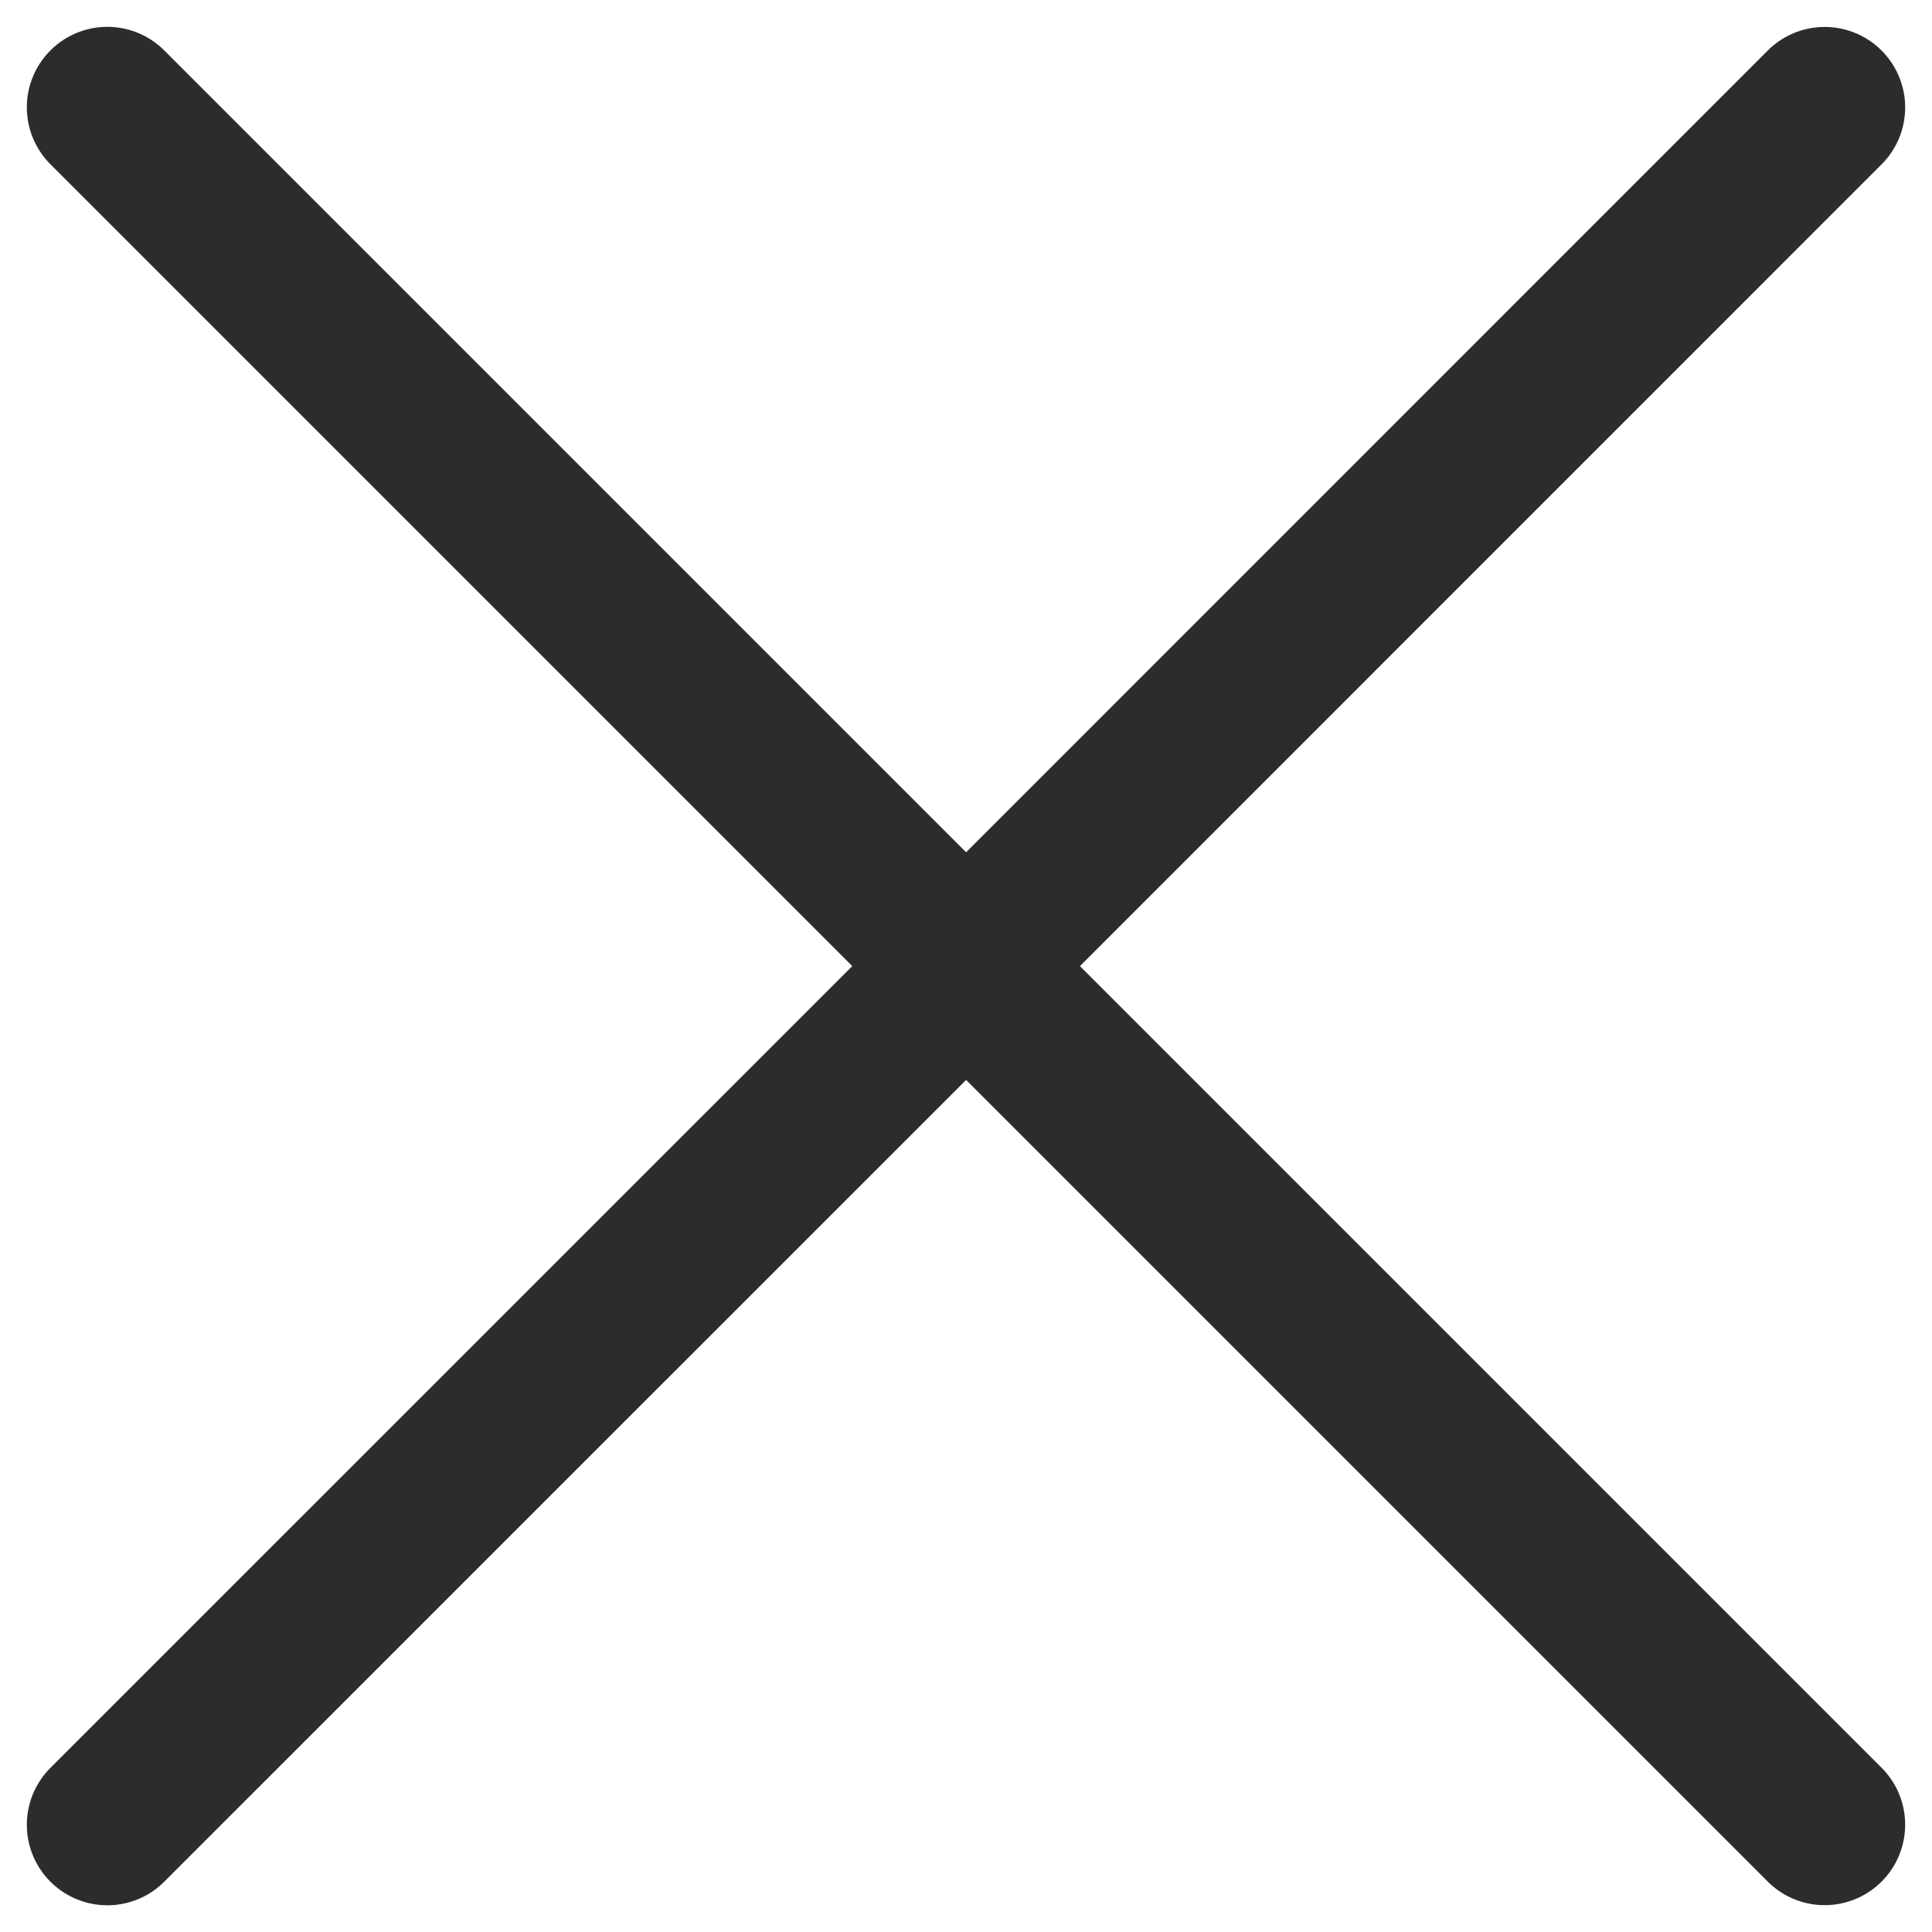
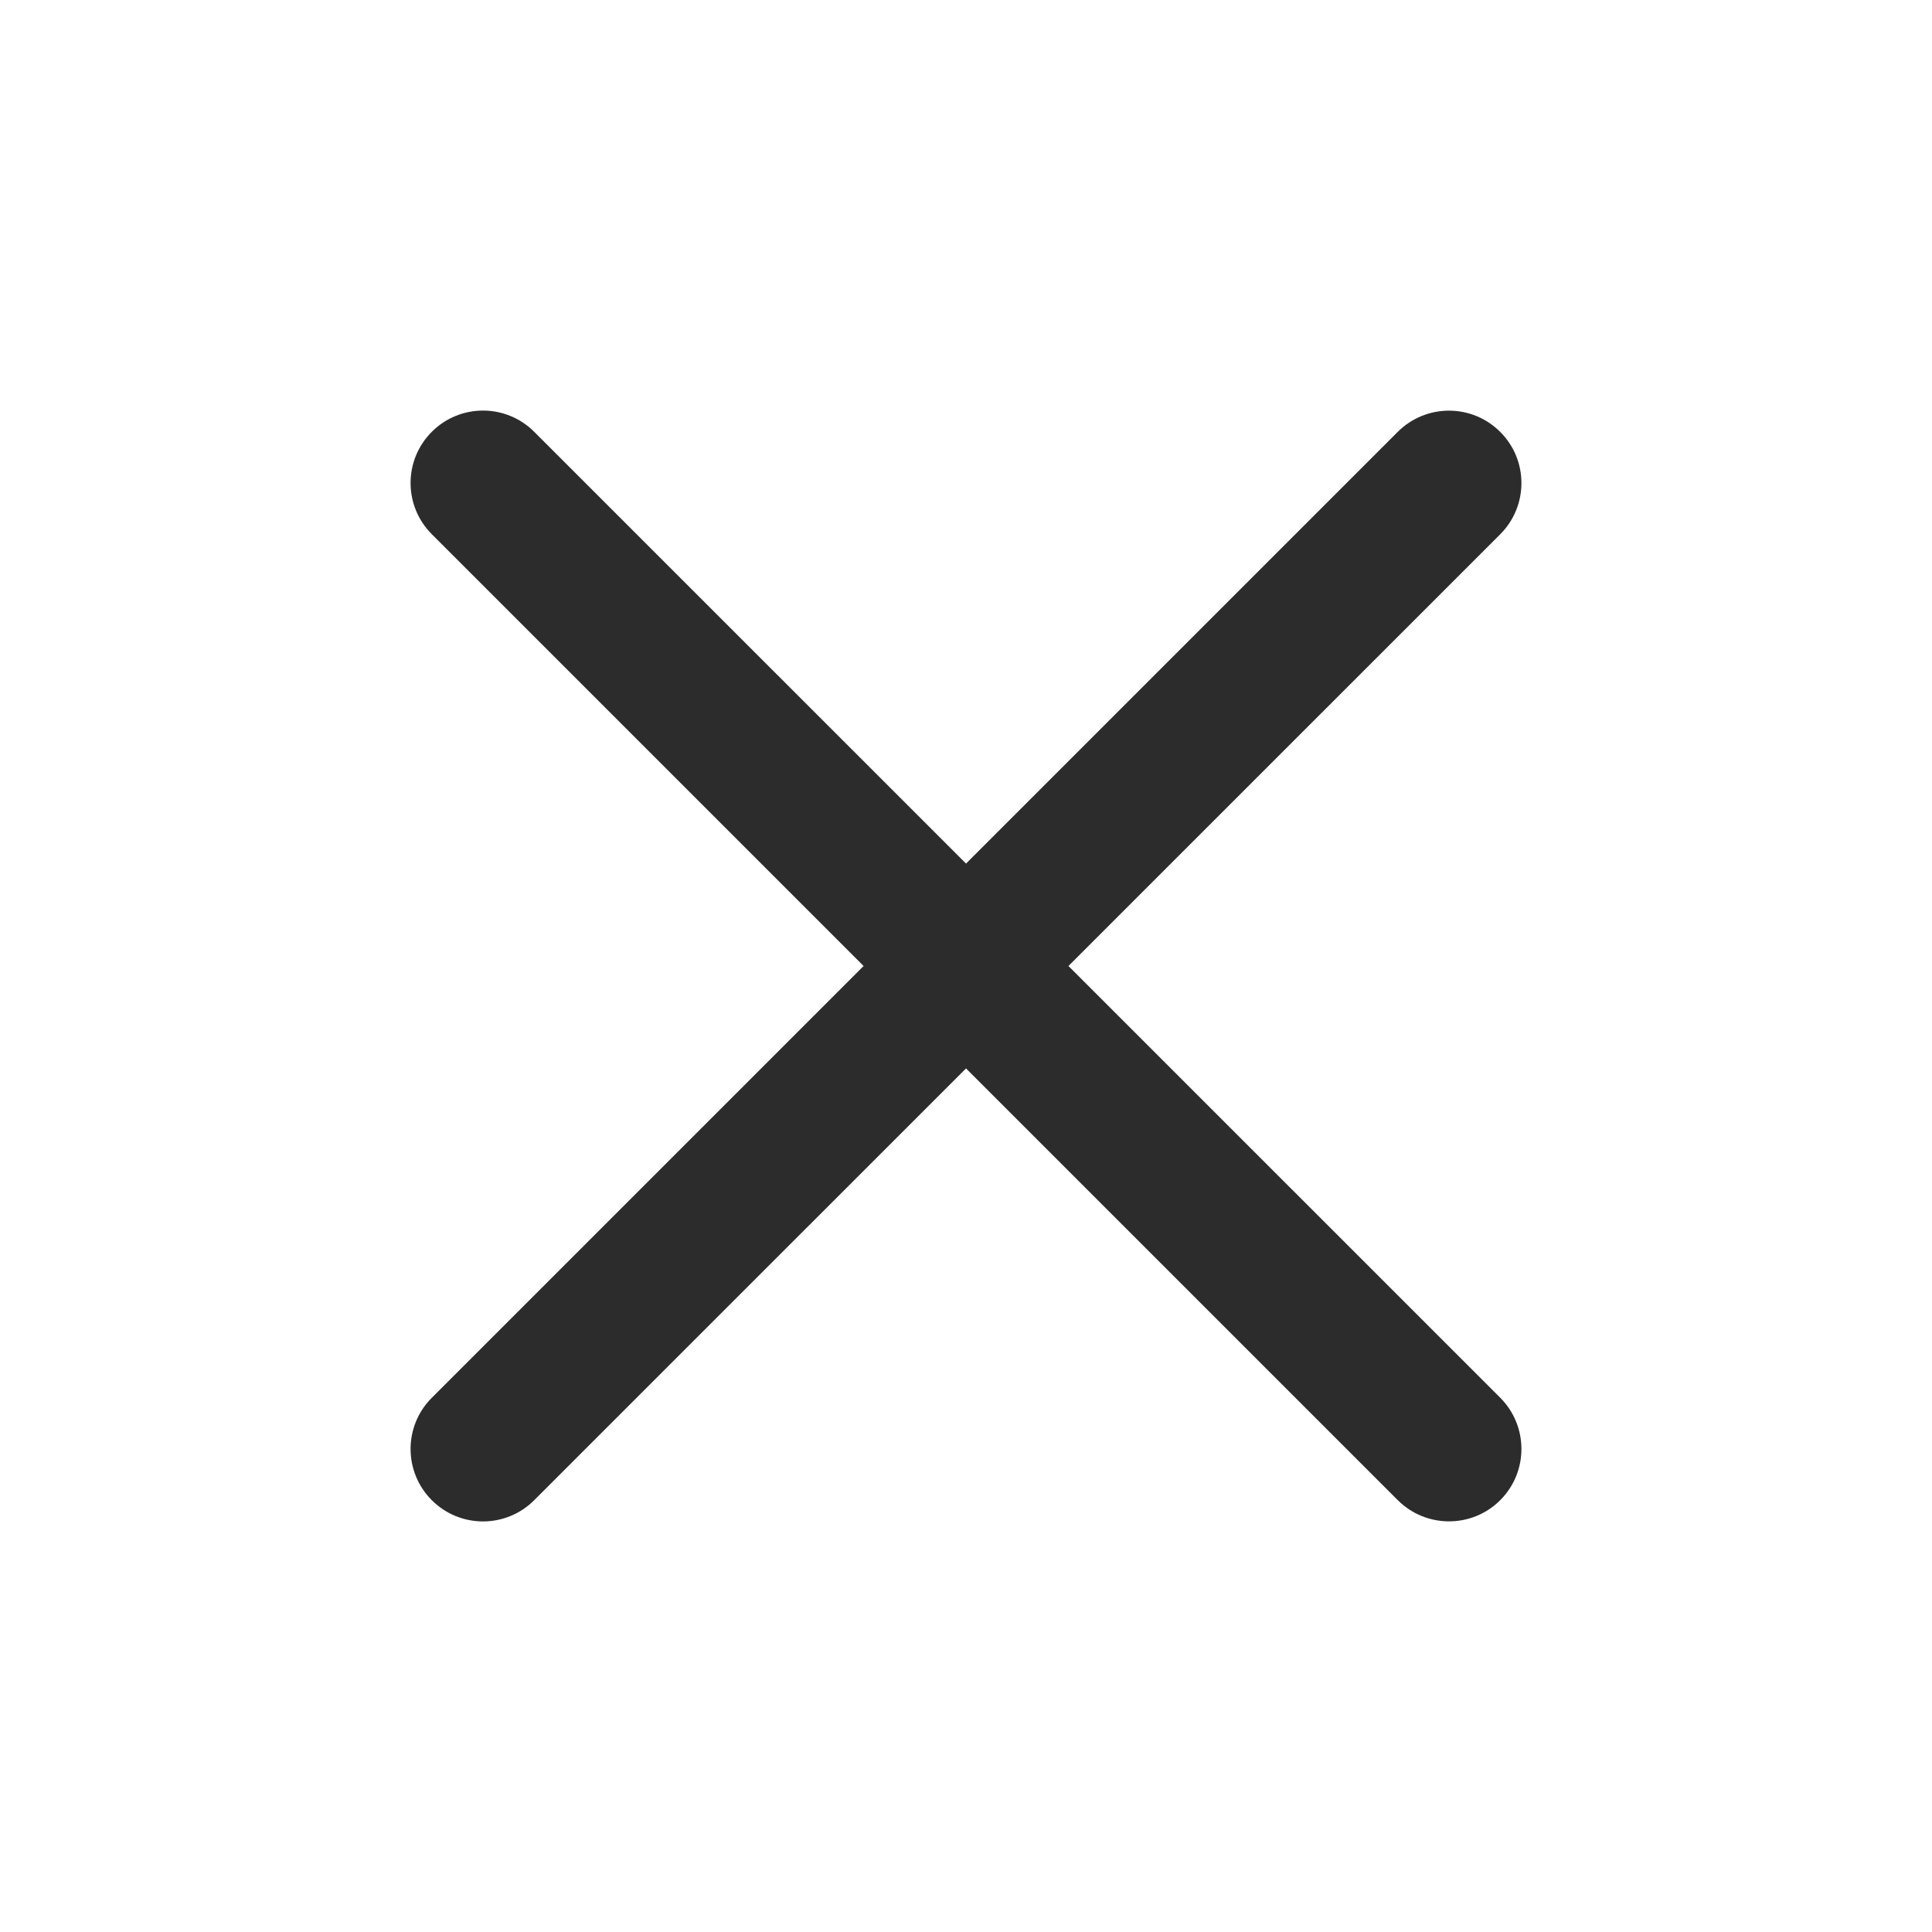
- <svg xmlns="http://www.w3.org/2000/svg" width="18" height="18" viewBox="0 0 18 18" fill="none">
-   <path d="M17 1.001L9.001 9.001M9.001 9.001L1 17.001M9.001 9.001L17 17M9.001 9.001L1 1" stroke="#2C2C2C" stroke-width="1.5" stroke-linecap="round" stroke-linejoin="round" />
+ <svg xmlns="http://www.w3.org/2000/svg" width="20" height="20" viewBox="0 0 20 20" fill="none">
+   <path d="M15.53 14.469C15.823 14.762 15.823 15.237 15.53 15.53C15.238 15.822 14.763 15.822 14.47 15.53L15.53 14.469ZM4.47 5.53C4.177 5.237 4.177 4.763 4.47 4.47C4.763 4.177 5.237 4.177 5.53 4.47L4.47 5.53ZM14.47 4.47C14.763 4.178 15.238 4.178 15.53 4.471C15.823 4.763 15.823 5.238 15.53 5.531L14.47 4.47ZM5.53 15.53C5.237 15.823 4.763 15.823 4.47 15.53C4.177 15.237 4.177 14.762 4.47 14.47L5.53 15.53ZM14.47 15.53L4.47 5.53L5.53 4.47L15.53 14.469L14.47 15.53ZM15.53 5.531L5.53 15.53L4.47 14.47L14.47 4.47L15.53 5.531Z" fill="#2C2C2C" />
</svg>
